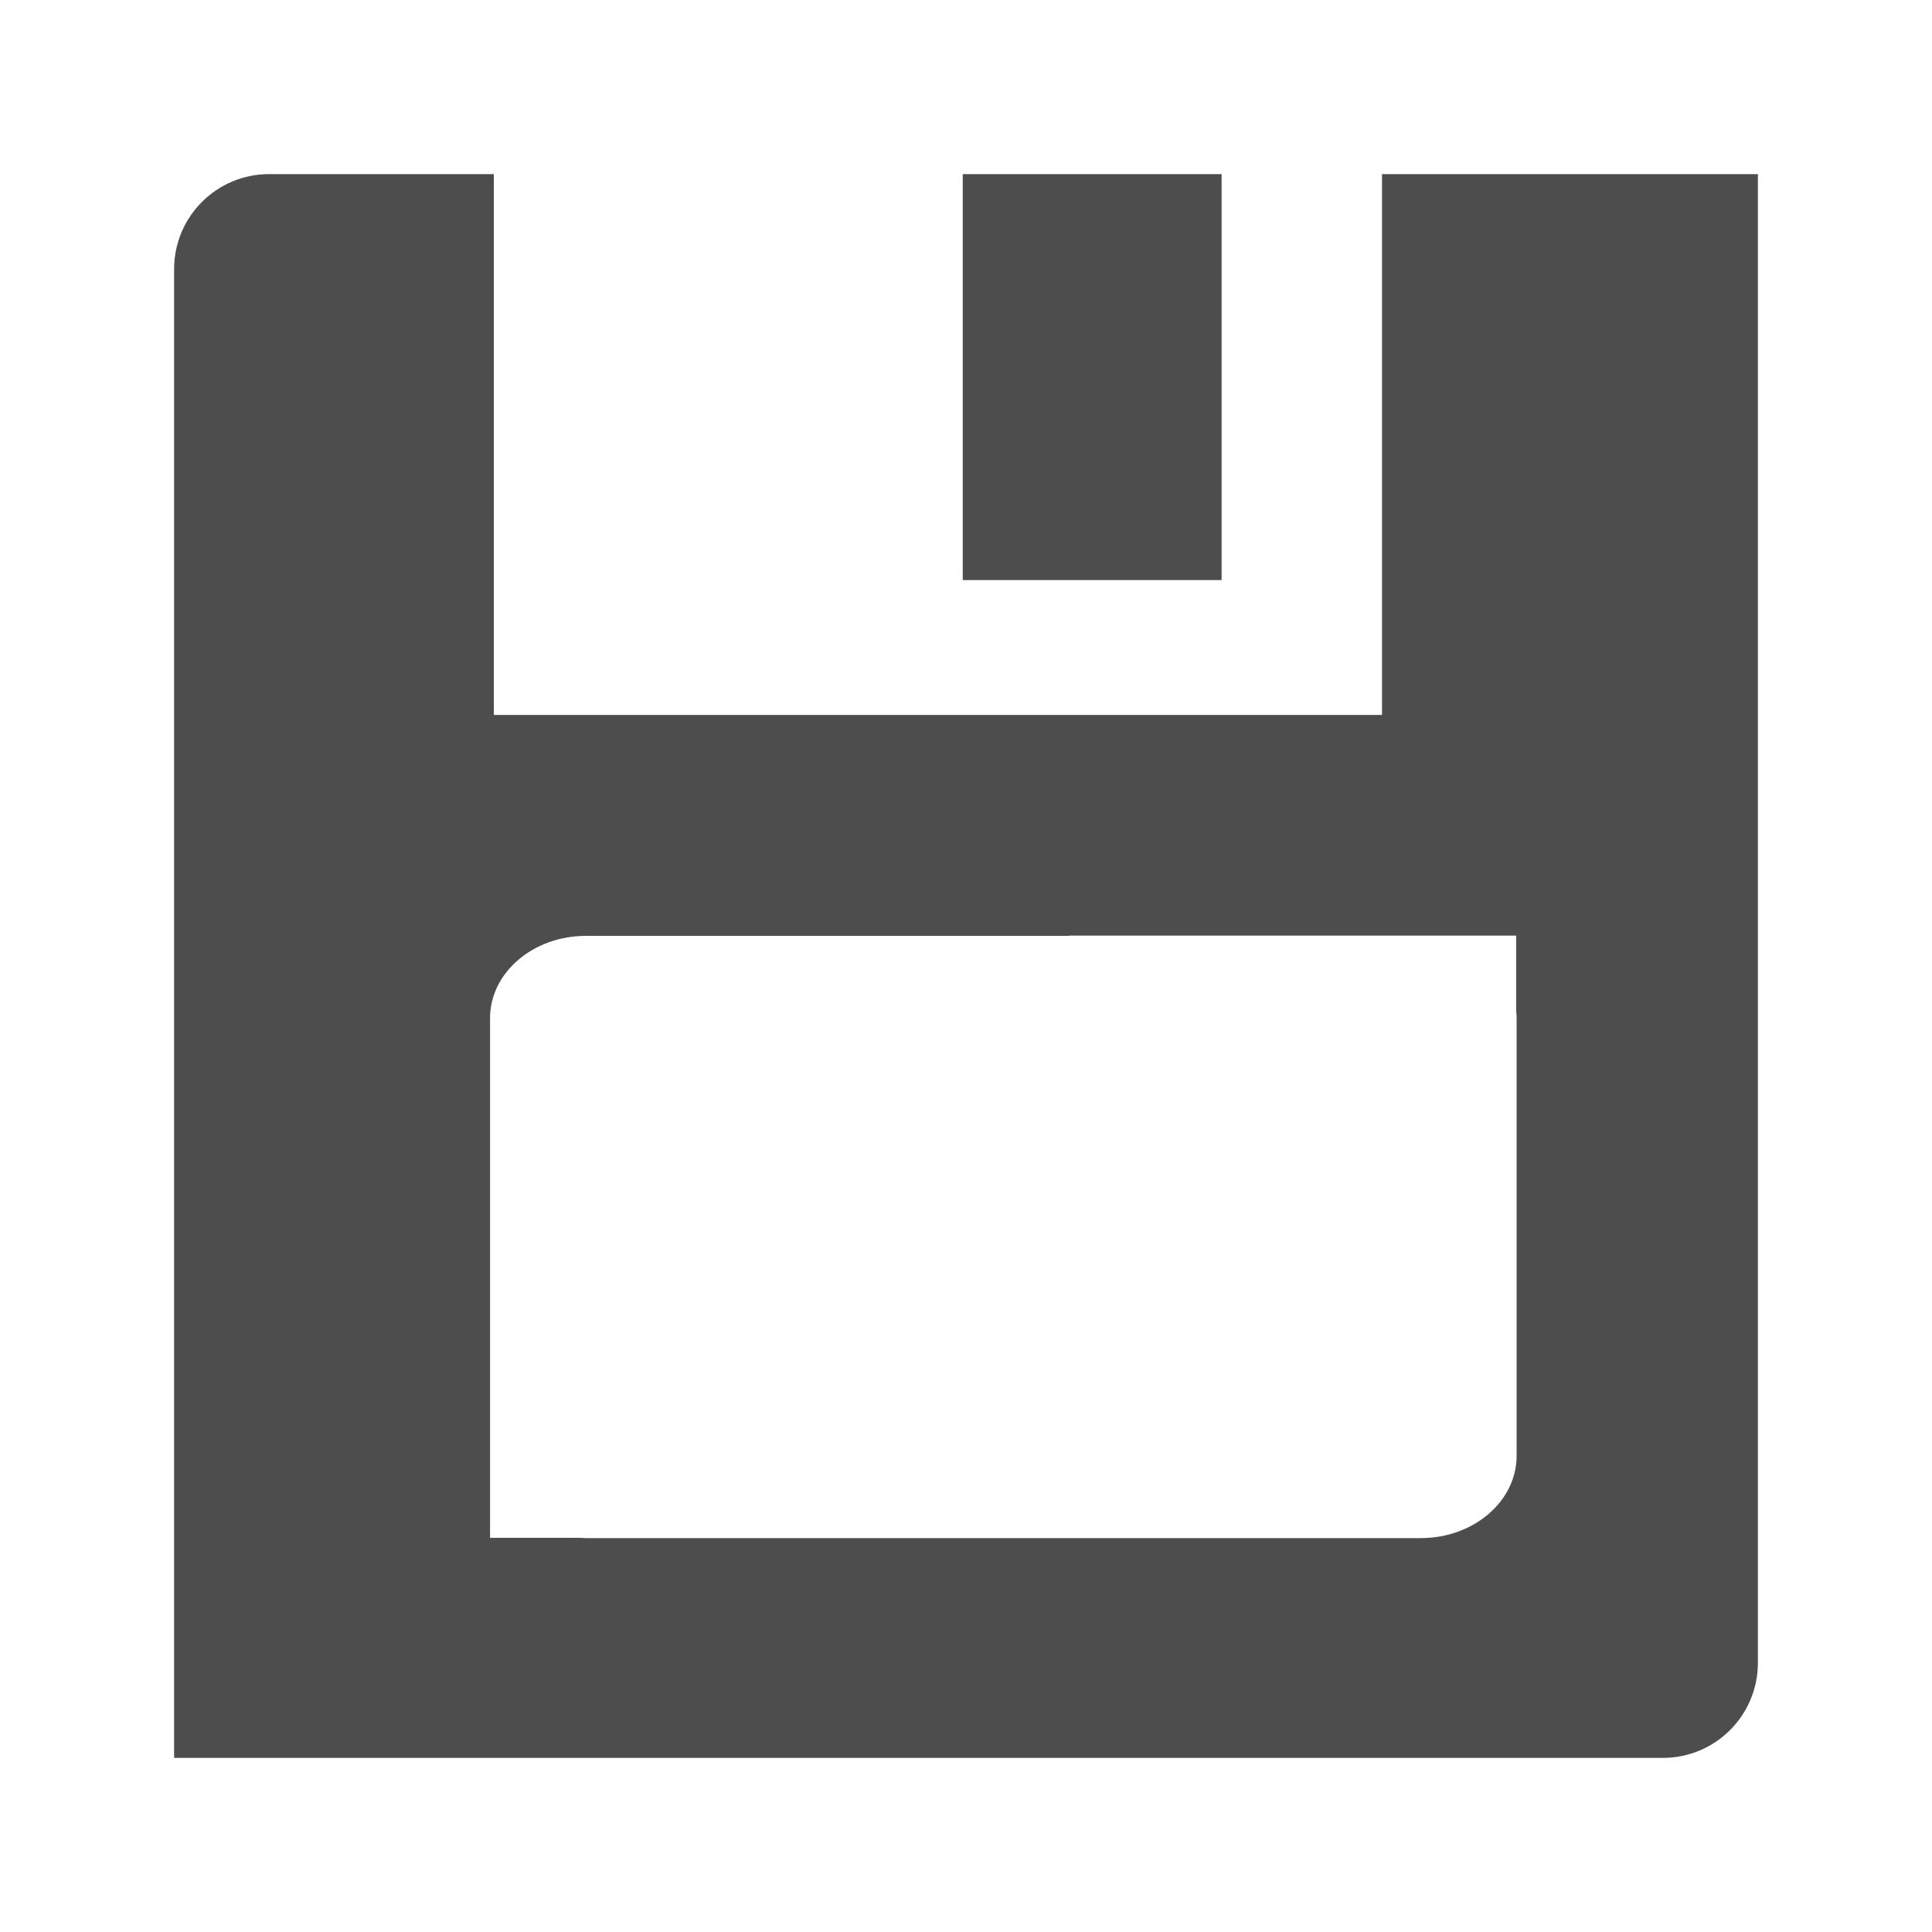
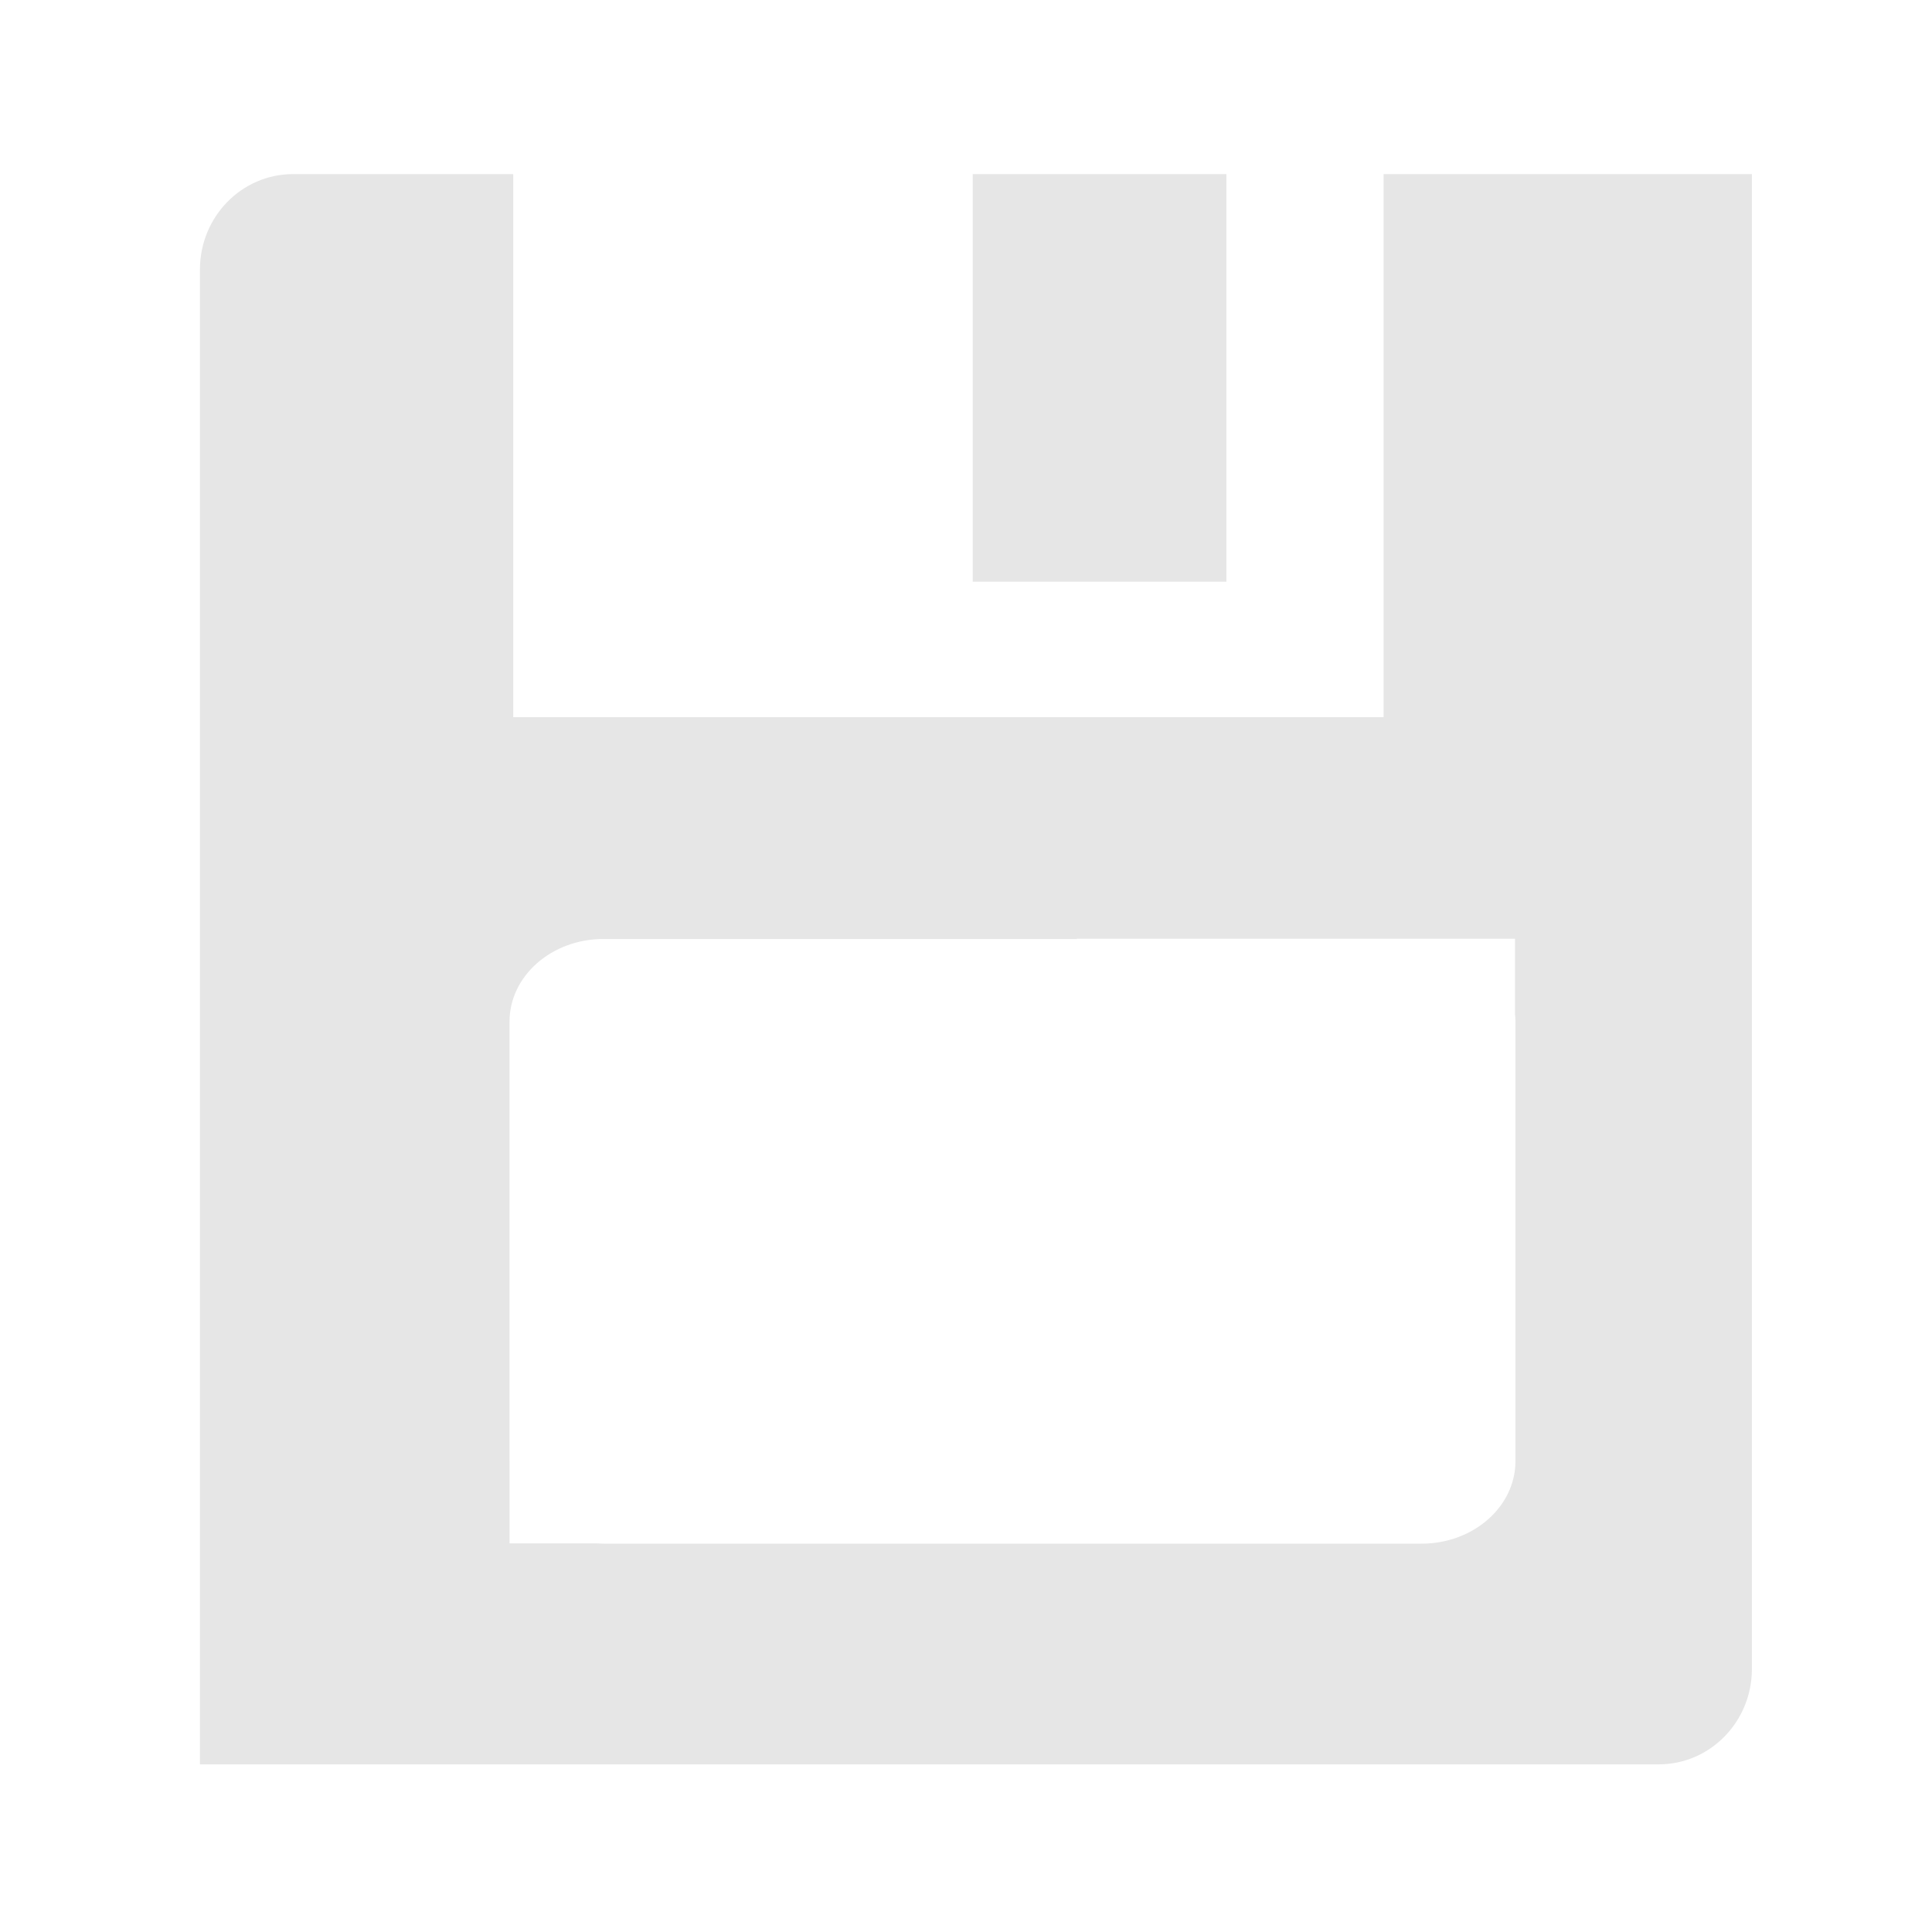
<svg xmlns="http://www.w3.org/2000/svg" width="500" height="500" viewBox="0 0 500 500" id="svg5330" version="1.1">
  <defs id="defs5332" />
  <g id="layer1" transform="translate(0,-552.3621)">
-     <path style="color:#000000;font-style:normal;font-variant:normal;font-weight:normal;font-stretch:normal;font-size:medium;line-height:normal;font-family:sans-serif;text-indent:0;text-align:start;text-decoration:none;text-decoration-line:none;text-decoration-style:solid;text-decoration-color:#000000;letter-spacing:normal;word-spacing:normal;text-transform:none;writing-mode:lr-tb;direction:ltr;baseline-shift:baseline;text-anchor:start;white-space:normal;clip-rule:nonzero;display:inline;overflow:visible;visibility:visible;opacity:1;isolation:auto;mix-blend-mode:normal;color-interpolation:sRGB;color-interpolation-filters:linearRGB;solid-color:#000000;solid-opacity:1;fill:#4d4d4d;fill-opacity:1;fill-rule:nonzero;stroke:none;stroke-width:54.651;stroke-linecap:round;stroke-linejoin:round;stroke-miterlimit:6.7;stroke-dasharray:none;stroke-dashoffset:65;stroke-opacity:1;color-rendering:auto;image-rendering:auto;shape-rendering:auto;text-rendering:auto;enable-background:accumulate" d="m 69.642,597.422 a 24.585,24.585 0 0 0 -24.582,24.582 v 339.541 21.175 24.582 h 24.582 37.325 323.391 a 24.585,24.585 0 0 0 24.582,-24.582 V 638.874 622.004 597.422 H 430.358 405.952 357.665 V 737.386 H 127.801 V 597.422 Z m 179.517,0 v 105.06 h 66.993 V 597.422 Z m 27.498,197.079 h 115.72 v 19.43 a 24.814,21.296 0 0 1 0.123,1.93 v 113.267 a 24.814,21.296 0 0 1 -24.812,21.295 H 151.636 a 24.814,21.296 0 0 1 -1.694,-0.073 h -23.116 v -21.179 a 24.814,21.296 0 0 1 -0.002,-0.043 v -113.267 a 24.814,21.296 0 0 1 24.812,-21.295 h 125.021 v -0.066 z" id="rect4160" />
+     <path style="color:#000000;font-style:normal;font-variant:normal;font-weight:normal;font-stretch:normal;font-size:medium;line-height:normal;font-family:sans-serif;text-indent:0;text-align:start;text-decoration:none;text-decoration-line:none;text-decoration-style:solid;text-decoration-color:#000000;letter-spacing:normal;word-spacing:normal;text-transform:none;writing-mode:lr-tb;direction:ltr;baseline-shift:baseline;text-anchor:start;white-space:normal;clip-rule:nonzero;display:inline;overflow:visible;visibility:visible;opacity:1;isolation:auto;mix-blend-mode:normal;color-interpolation:sRGB;color-interpolation-filters:linearRGB;solid-color:#000000;solid-opacity:1;fill:#e6e6e6;fill-opacity:1;fill-rule:nonzero;stroke:none;stroke-width:54.209;stroke-linecap:round;stroke-linejoin:round;stroke-miterlimit:6.7;stroke-dasharray:none;stroke-dashoffset:65;stroke-opacity:1;color-rendering:auto;image-rendering:auto;shape-rendering:auto;text-rendering:auto;enable-background:accumulate" d="m 75.834,597.422 a 24.091,24.685 0 0 0 -24.088,24.682 v 340.926 21.262 24.682 h 24.088 36.575 316.892 a 24.091,24.685 0 0 0 24.088,-24.682 V 639.043 622.104 597.422 H 429.301 405.386 358.069 V 737.957 H 132.825 V 597.422 Z m 175.909,0 V 702.911 h 65.647 V 597.422 Z m 26.945,197.883 h 113.394 v 19.509 a 24.315,21.383 0 0 1 0.12,1.938 V 930.481 a 24.315,21.383 0 0 1 -24.313,21.381 H 156.18 a 24.315,21.383 0 0 1 -1.66,-0.073 h -22.652 v -21.265 a 24.315,21.383 0 0 1 -0.002,-0.043 V 816.752 a 24.315,21.383 0 0 1 24.313,-21.381 h 122.508 v -0.066 z" id="rect4160" />
  </g>
</svg>
